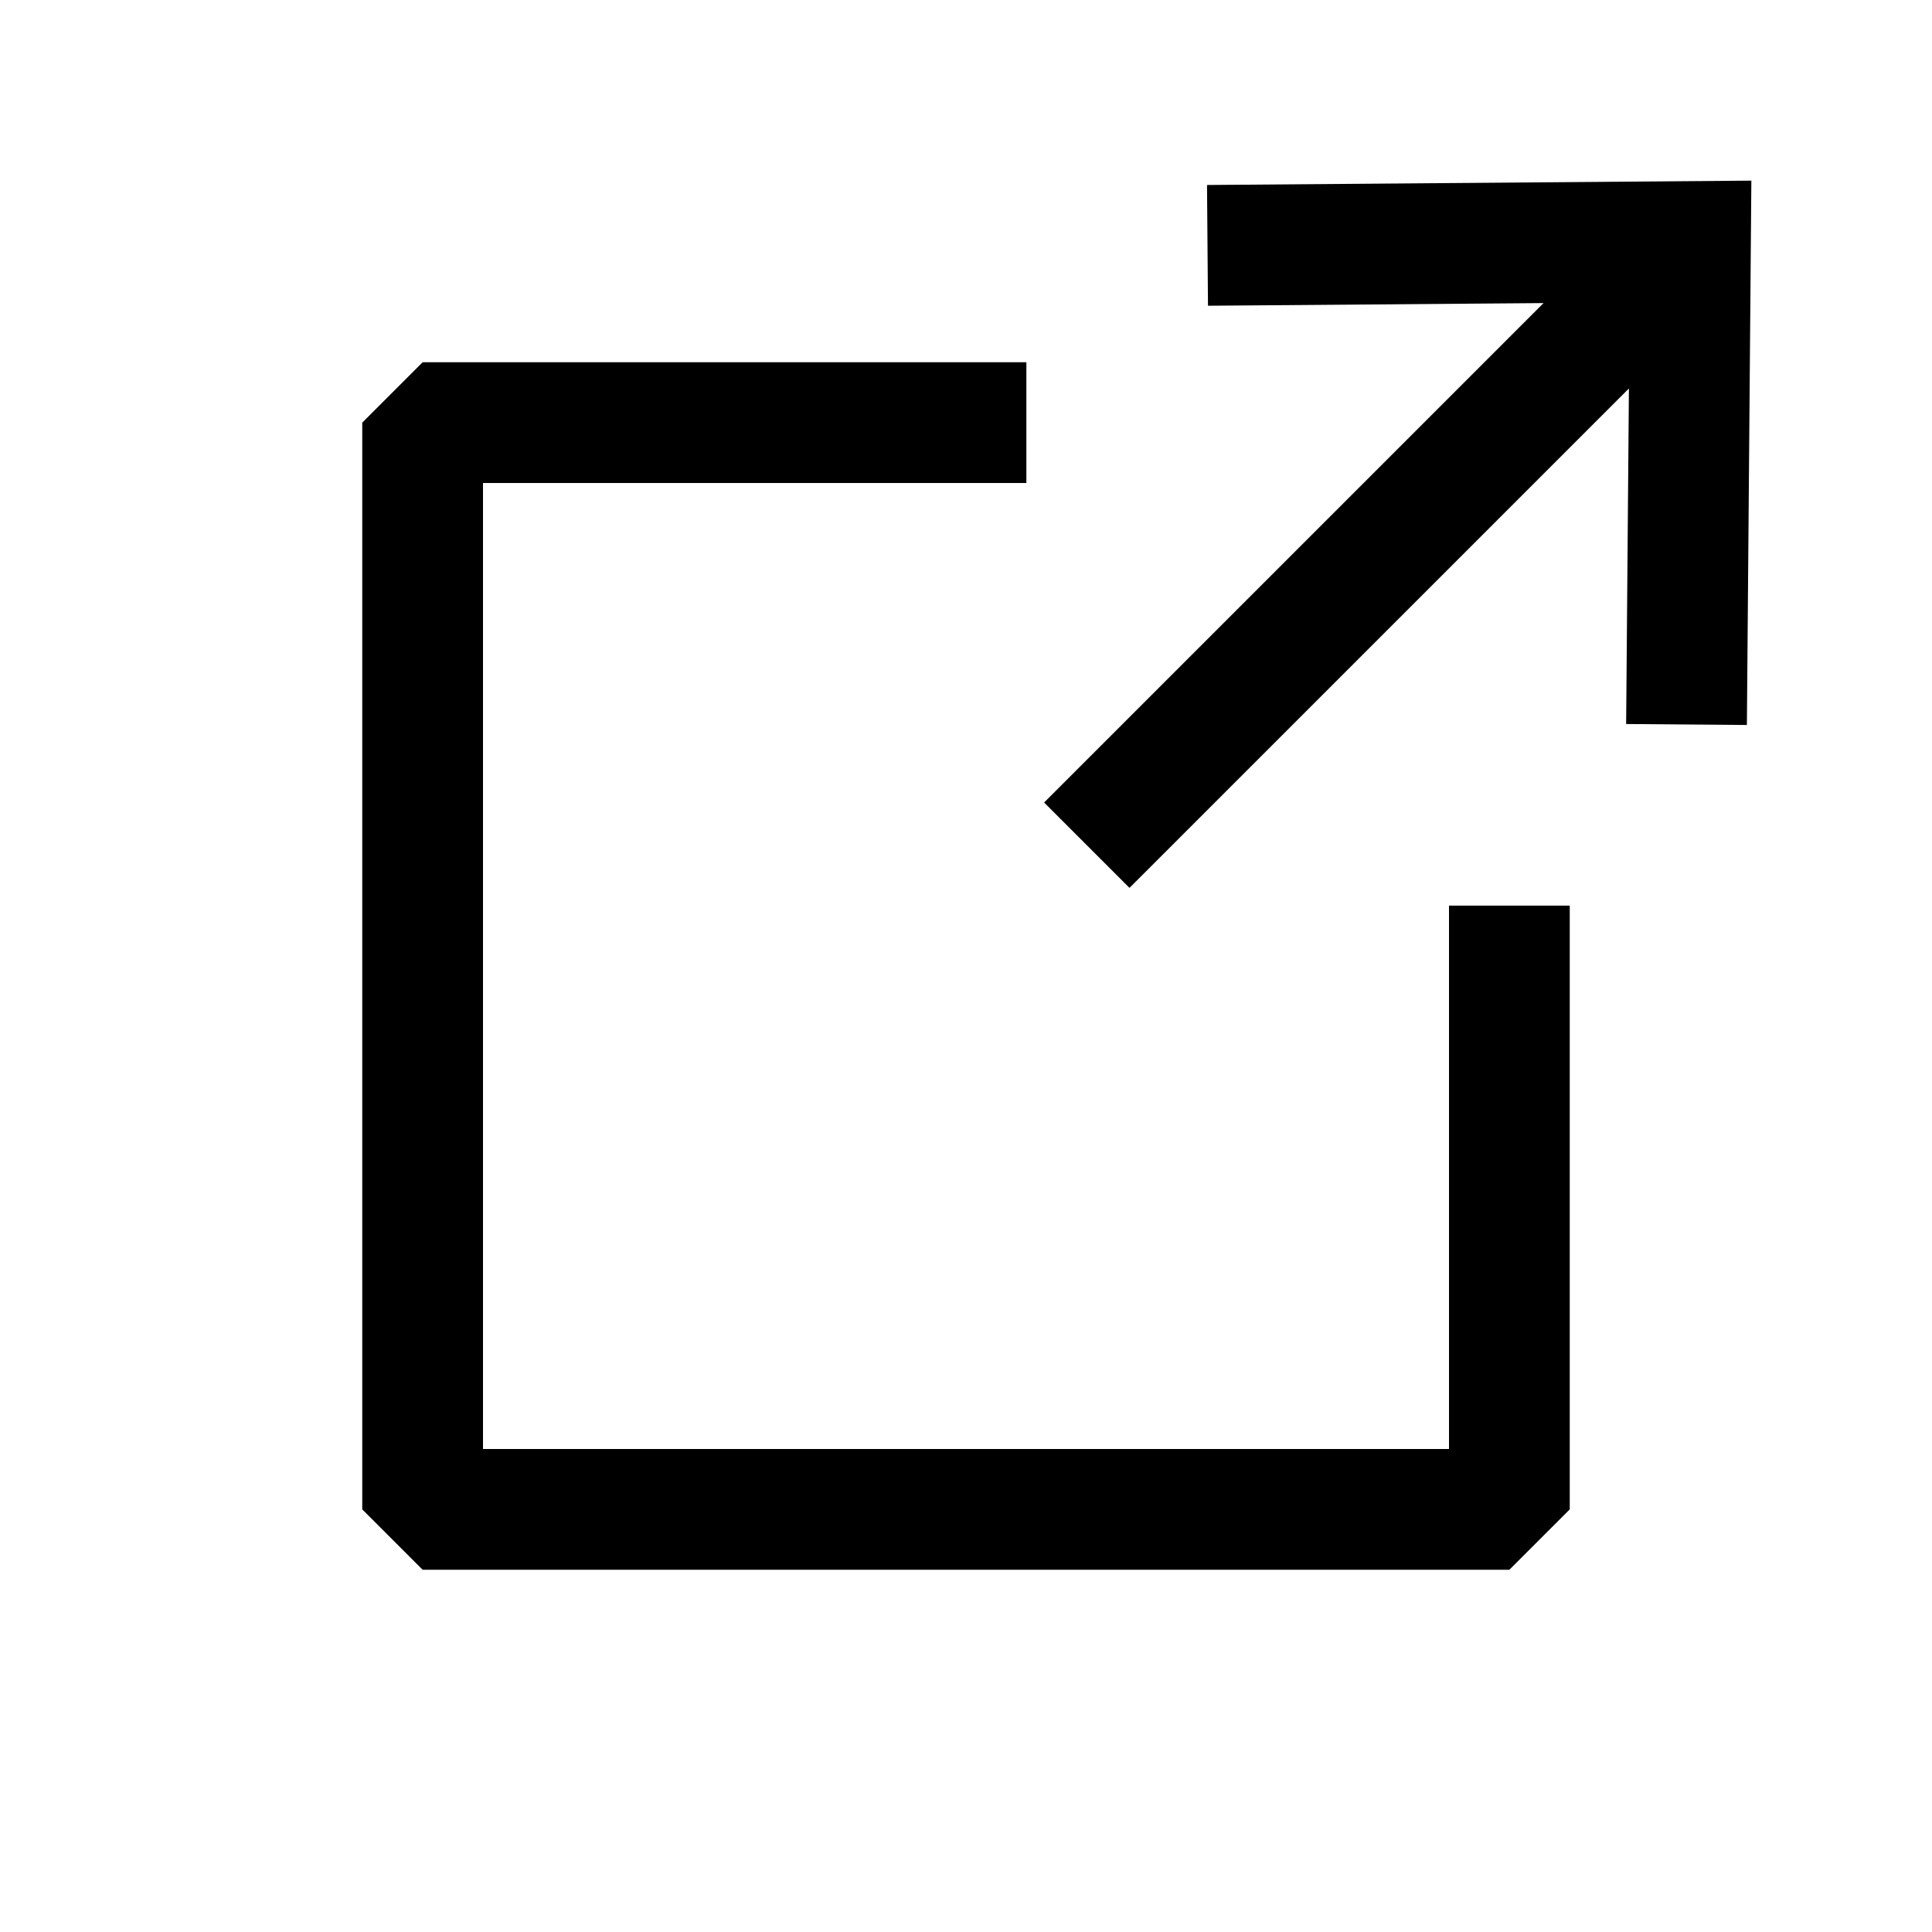
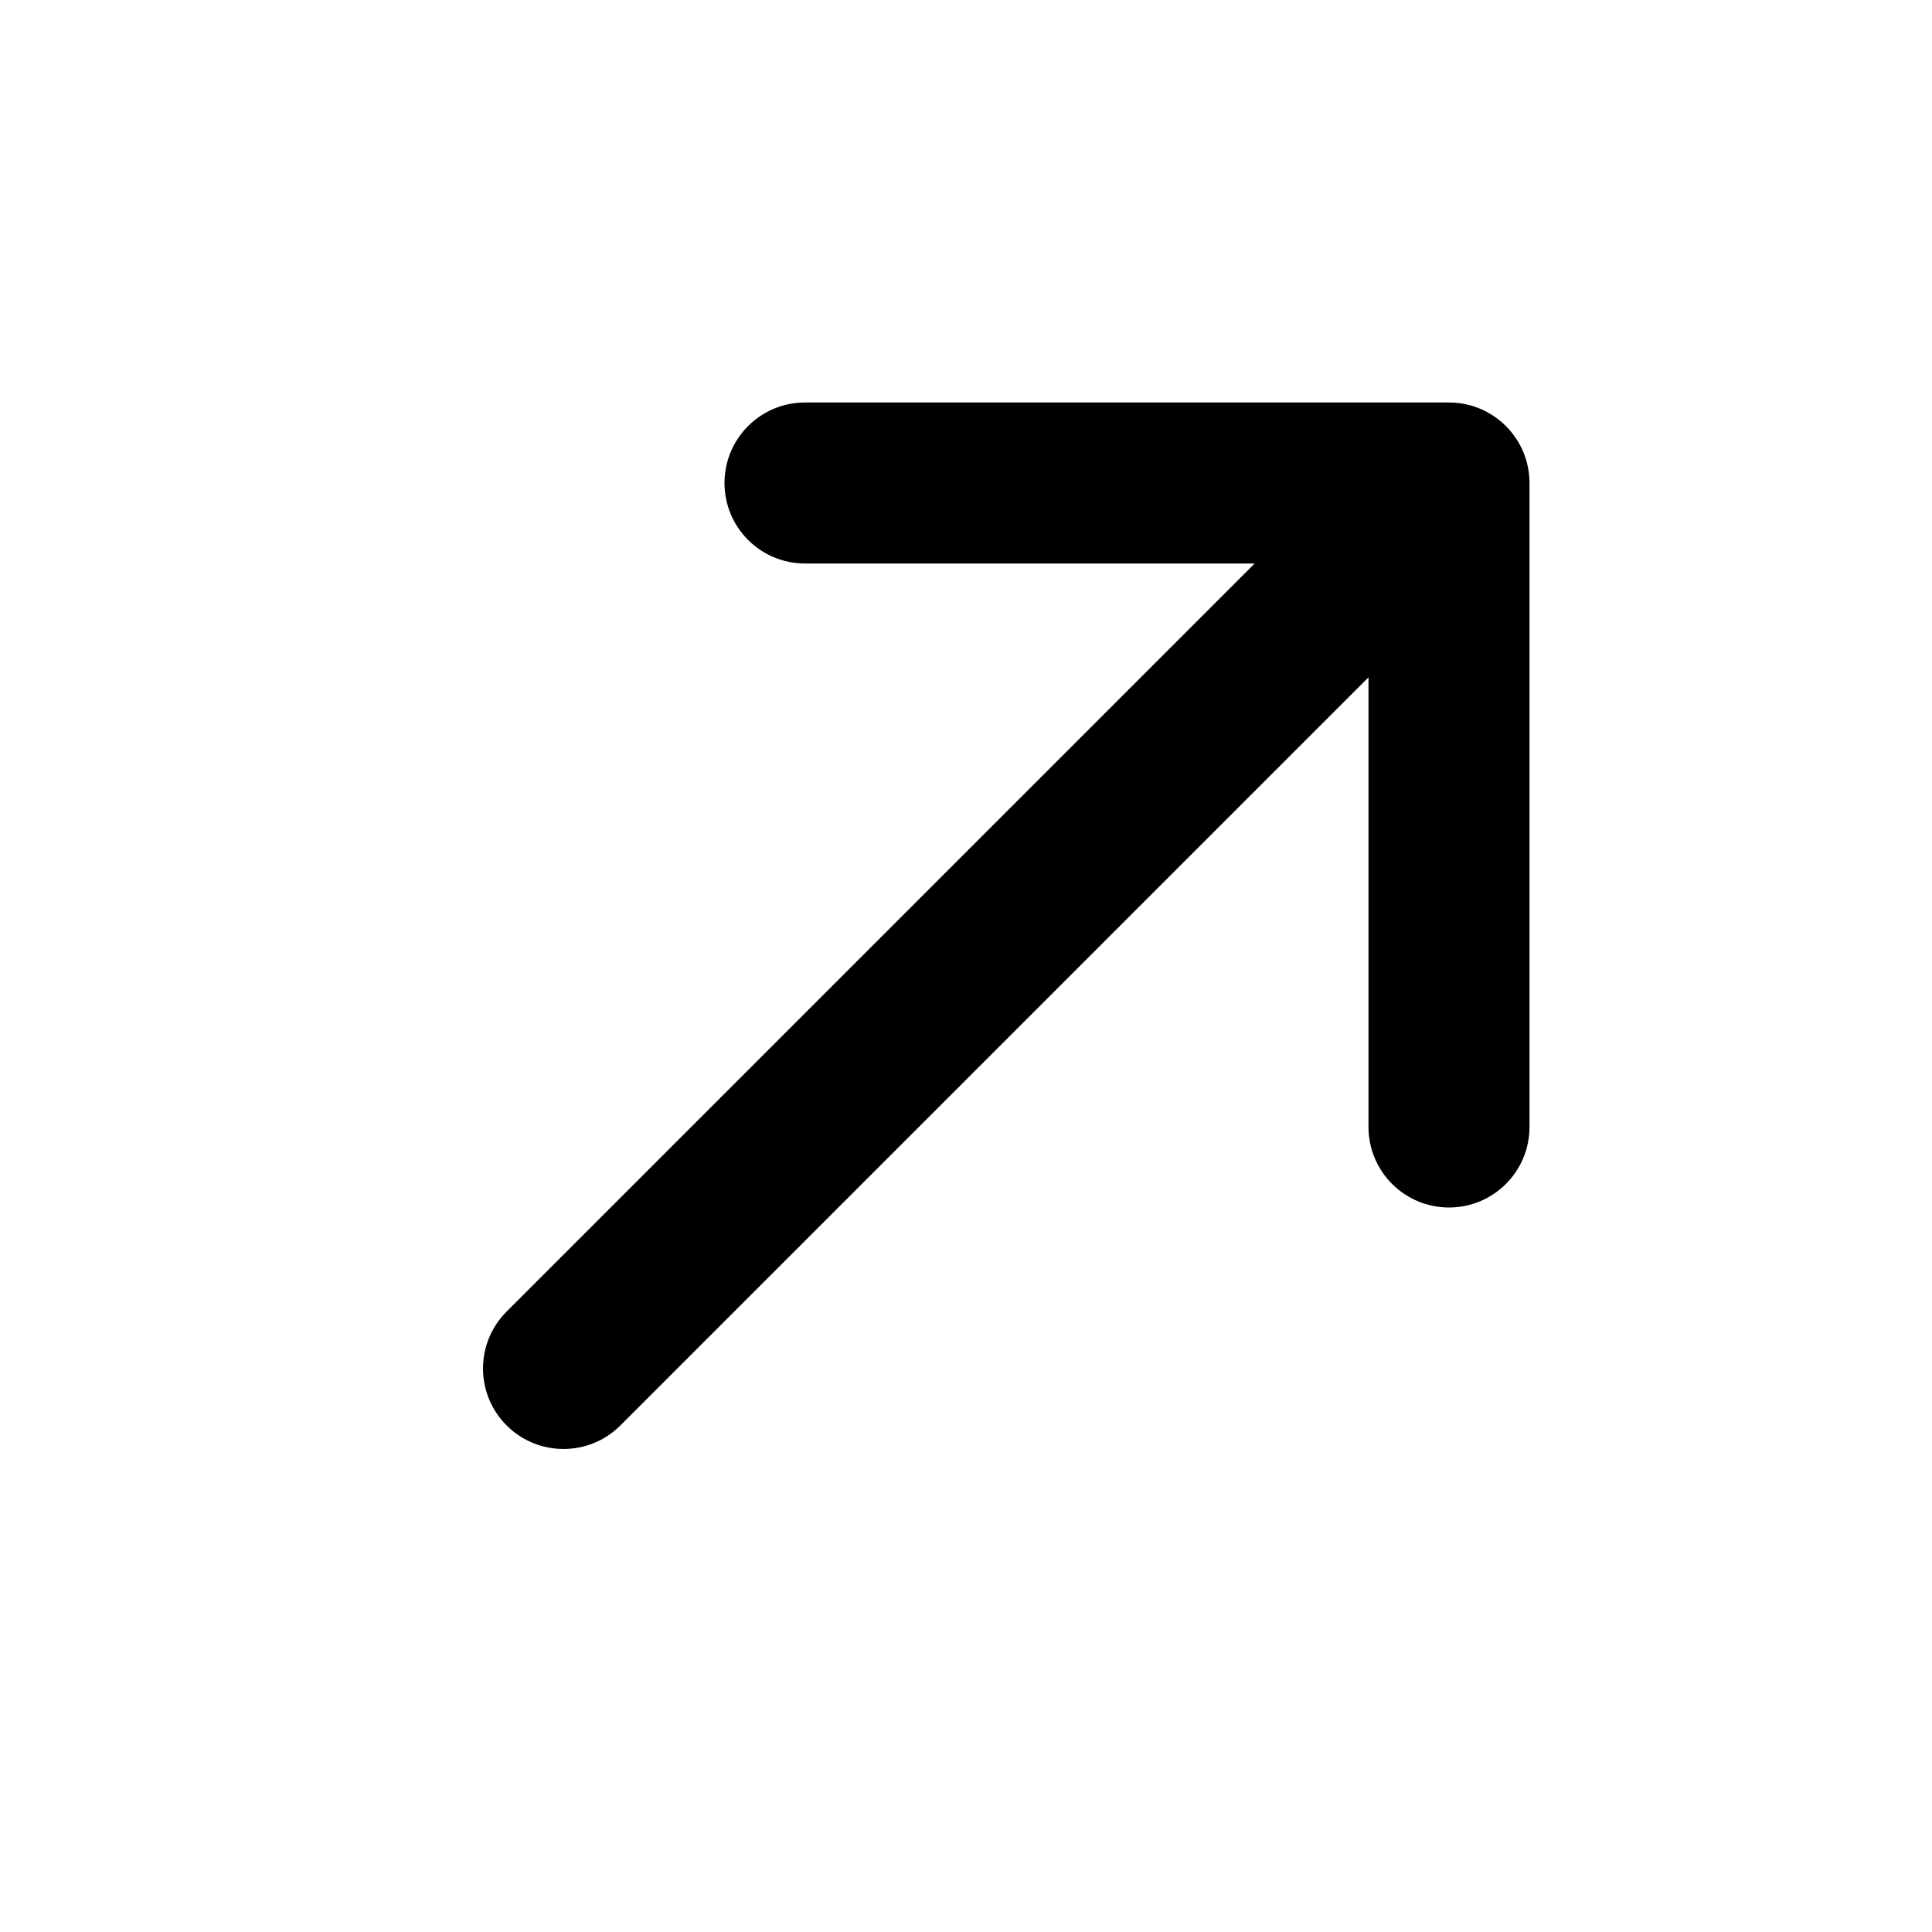
- <svg xmlns="http://www.w3.org/2000/svg" viewBox="0 0 16 16" width="16" height="16">
-   <path d="M9.996 1.532l.008 1 2.779-.022-4.136 4.136.707.707 4.136-4.136-.023 2.779 1 .008.037-4.508-4.508.036z" />
-   <path d="M12 12H4V4h4.5V3h-5l-.5.5v9l.5.5h9l.5-.5v-5h-1V12z" />
+ <svg xmlns="http://www.w3.org/2000/svg" width="24" height="24" viewBox="0 0 24 24">
+   <path d="M6.293 17.707a1 1 0 0 1 0-1.414l11-11a1 1 0 0 1 1.414 1.414l-11 11a1 1 0 0 1-1.414 0zM10 7a1 1 0 1 1 0-2h8a1 1 0 0 1 1 1v8a1 1 0 1 1-2 0V7h-7z" />
</svg>
